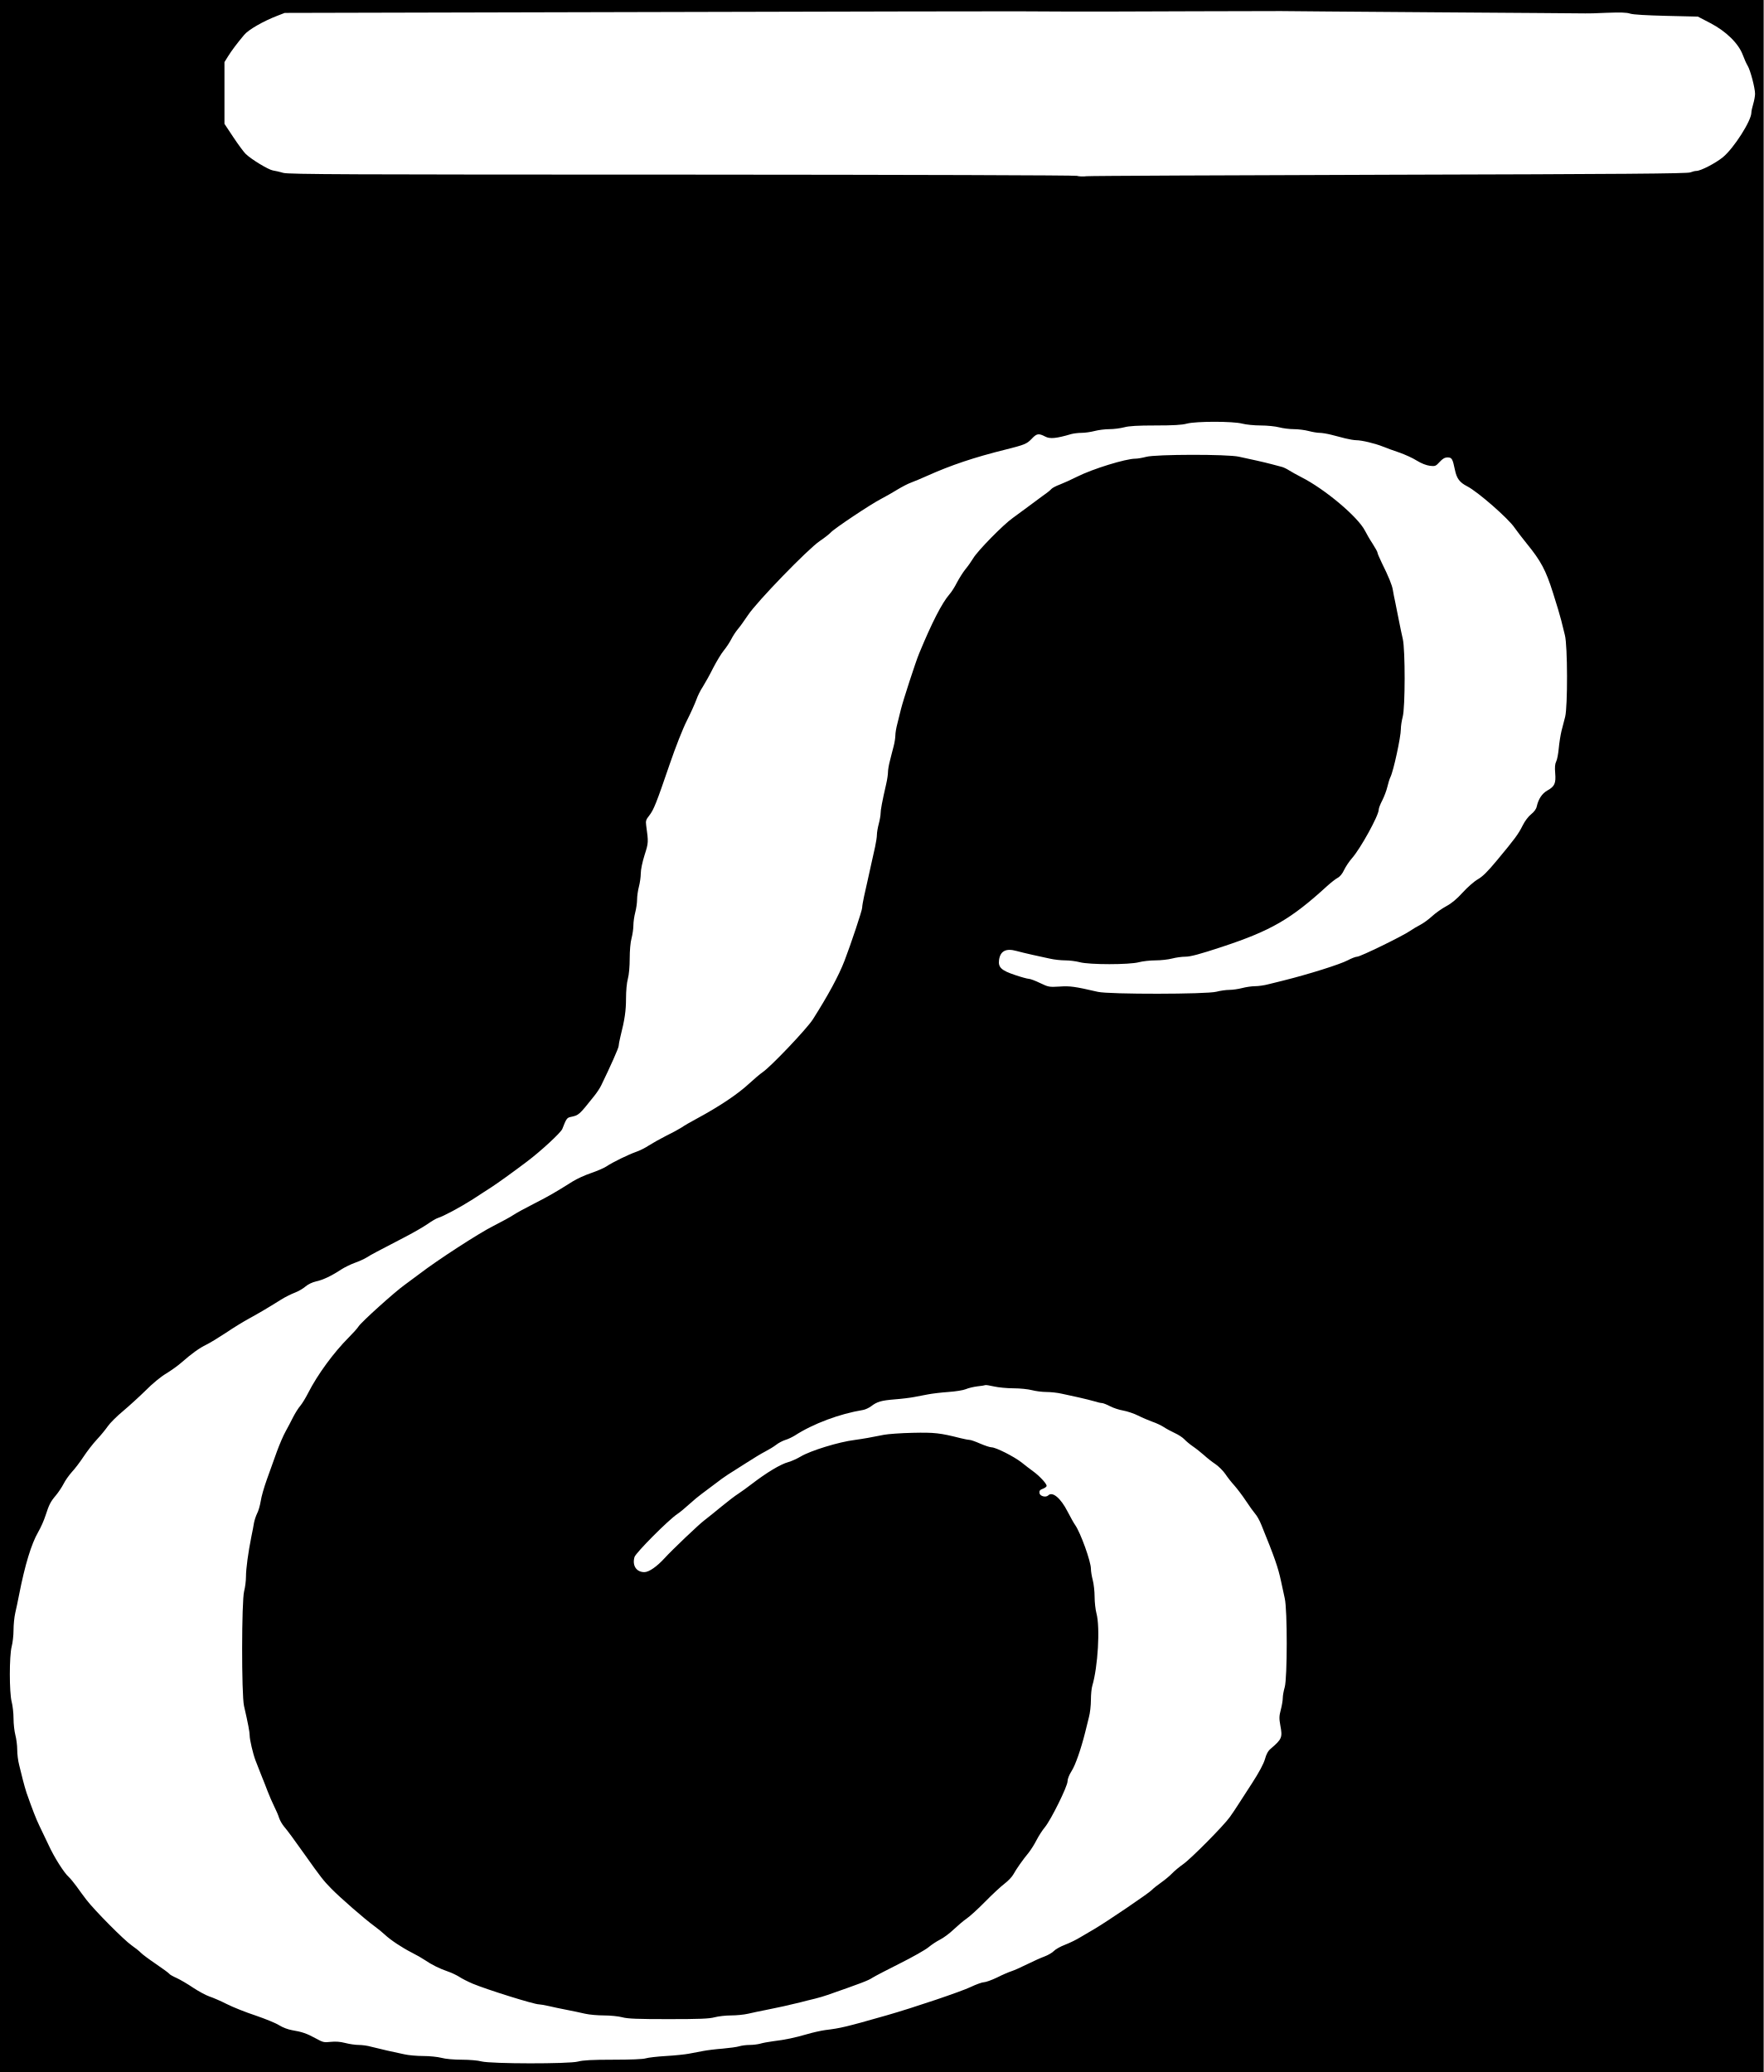
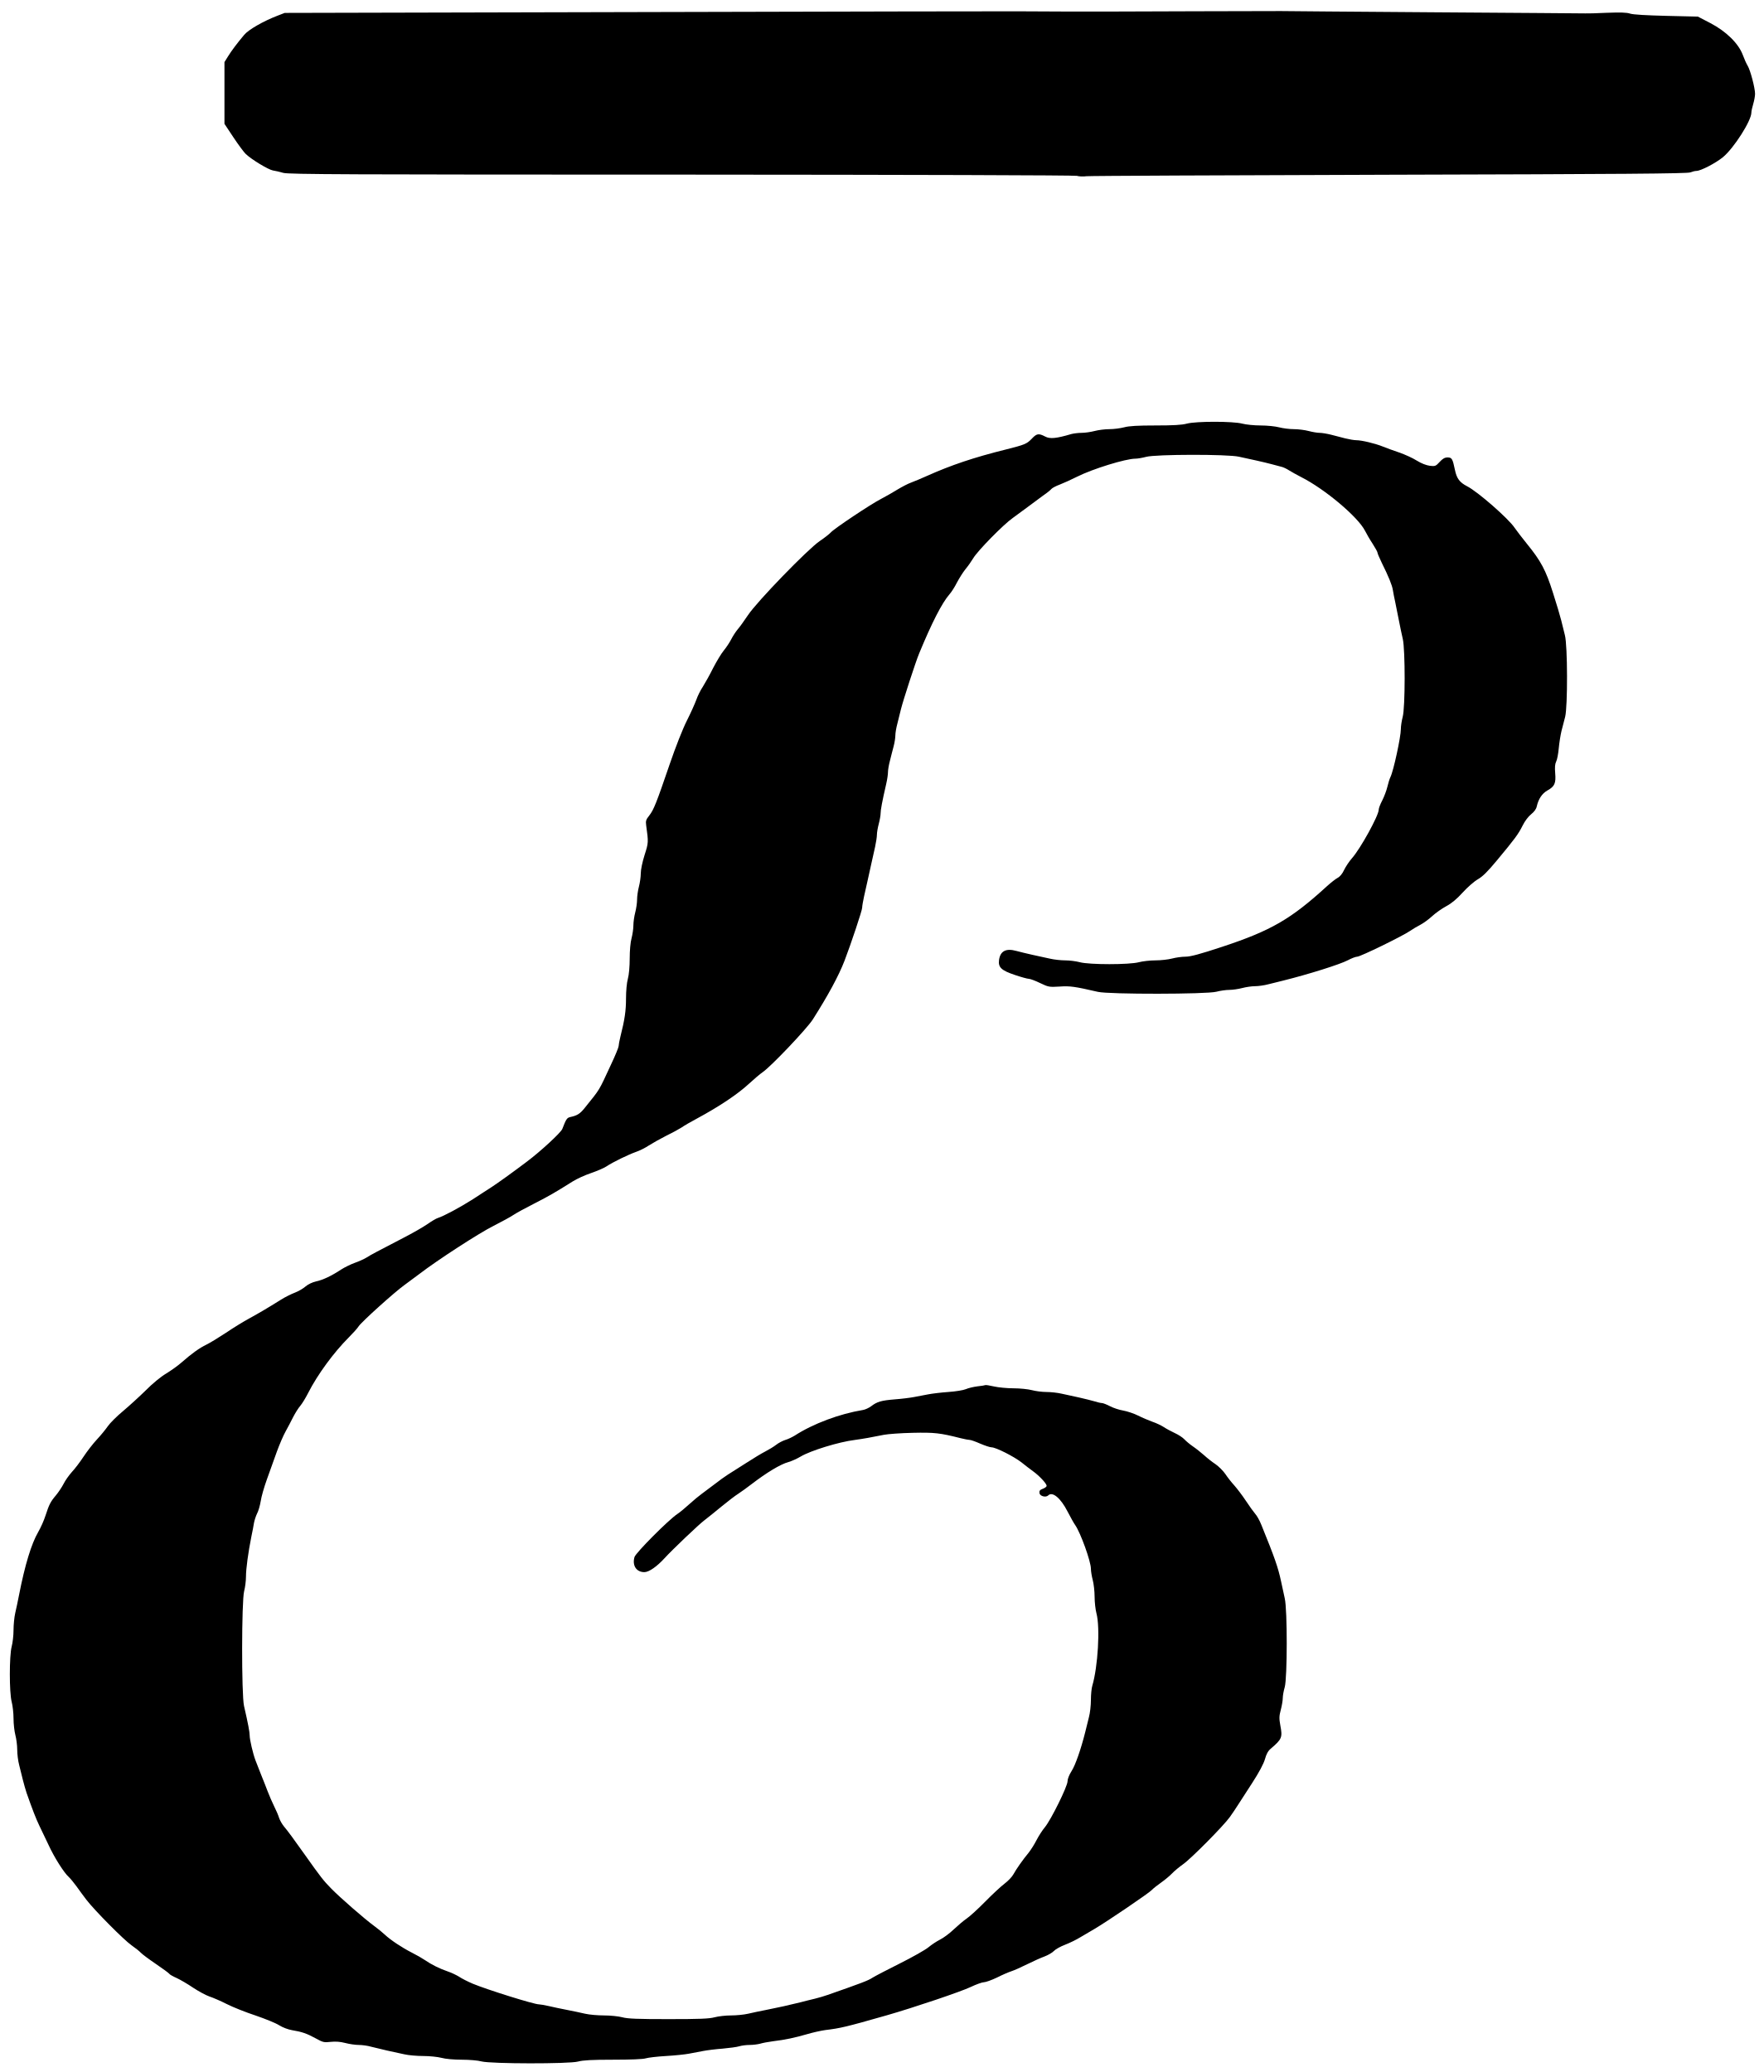
<svg xmlns="http://www.w3.org/2000/svg" viewBox="0 0 1434 1685">
-   <path fill="#000" fill-rule="evenodd" d="M0.0,842.5L0.0,0.0L717.0,0.0L1434.0,0.0L1434.0,842.5L1434.0,1685.0L717.0,1685.0L0.0,1685.0L0.0,842.5ZM470.0,1676.5C474.1,1675.4 481.4,1675.0 498.5,1675.0C512.6,1675.0 522.9,1674.6 525.0,1673.9C526.9,1673.3 534.4,1672.4 541.5,1672.0C548.6,1671.6 557.1,1670.7 560.2,1670.1C563.4,1669.5 568.6,1668.5 571.8,1667.9C574.9,1667.3 582.0,1666.4 587.5,1666.0C593.0,1665.5 599.1,1664.7 601.0,1664.1C602.9,1663.5 606.7,1663.0 609.5,1663.0C612.3,1663.0 616.1,1662.5 618.0,1662.0C619.9,1661.4 624.6,1660.5 628.5,1660.0C638.6,1658.8 646.3,1657.1 656.0,1654.3C660.7,1652.9 667.4,1651.4 671.0,1650.9C683.4,1649.4 687.7,1648.4 721.0,1638.9C743.0,1632.6 781.8,1619.5 789.4,1615.8C793.8,1613.7 798.6,1612.0 800.0,1612.0C801.4,1612.0 806.2,1610.3 810.6,1608.2C814.9,1606.0 820.3,1603.7 822.5,1603.0C824.7,1602.3 830.5,1599.7 835.3,1597.3C840.1,1594.9 846.4,1592.1 849.4,1591.0C852.3,1589.9 855.7,1587.9 857.0,1586.5C858.2,1585.2 862.3,1582.9 866.0,1581.5C869.7,1580.1 875.4,1577.3 878.6,1575.3C881.9,1573.3 887.0,1570.3 890.0,1568.6C899.4,1563.1 934.4,1539.4 936.5,1537.0C937.6,1535.8 941.0,1533.1 944.0,1531.0C947.0,1528.9 951.1,1525.5 953.0,1523.5C954.9,1521.5 959.0,1518.1 962.0,1516.0C968.3,1511.6 994.8,1484.9 1000.0,1477.6C1001.9,1474.9 1004.8,1470.7 1006.4,1468.1C1008.0,1465.6 1013.3,1457.4 1018.1,1450.0C1023.8,1441.2 1027.4,1434.4 1028.5,1430.6C1029.6,1426.5 1031.1,1423.8 1033.2,1422.1C1042.3,1414.3 1042.9,1413.0 1041.0,1403.1C1040.0,1397.5 1040.0,1395.6 1041.4,1390.4C1042.3,1387.0 1043.0,1382.7 1043.0,1380.9C1043.0,1379.0 1043.7,1375.0 1044.6,1372.0C1046.7,1364.4 1046.8,1309.2 1044.6,1299.8C1043.8,1296.3 1042.4,1289.9 1041.5,1285.5C1039.2,1274.8 1036.4,1266.6 1025.6,1240.1C1024.2,1236.5 1021.9,1232.5 1020.6,1231.1C1019.3,1229.6 1015.9,1224.9 1013.0,1220.5C1010.1,1216.1 1005.8,1210.5 1003.6,1208.0C1001.3,1205.5 998.0,1201.3 996.3,1198.7C994.5,1196.1 990.9,1192.5 988.3,1190.7C985.7,1189.0 981.5,1185.7 979.0,1183.4C976.5,1181.2 972.5,1178.0 970.0,1176.3C967.5,1174.6 964.4,1172.0 963.0,1170.5C961.6,1169.0 958.1,1166.7 955.2,1165.4C952.4,1164.1 948.3,1161.9 946.2,1160.5C944.2,1159.2 940.0,1157.2 937.0,1156.2C934.0,1155.1 928.7,1152.9 925.4,1151.2C922.0,1149.5 916.6,1147.7 913.3,1147.1C910.1,1146.6 905.3,1145.0 902.6,1143.6C899.9,1142.2 896.9,1141.0 896.0,1141.0C895.1,1141.0 892.4,1140.4 889.9,1139.6C887.5,1138.9 881.9,1137.5 877.5,1136.5C873.1,1135.6 866.7,1134.2 863.3,1133.4C859.9,1132.6 854.3,1132.0 850.8,1132.0C847.3,1132.0 842.0,1131.3 839.0,1130.5C836.0,1129.7 829.2,1129.0 824.0,1129.0C818.8,1129.0 811.7,1128.3 808.2,1127.5C804.7,1126.7 801.5,1126.2 801.2,1126.4C800.8,1126.6 797.9,1127.1 794.8,1127.4C791.6,1127.8 787.3,1128.8 785.3,1129.7C783.2,1130.6 776.8,1131.6 771.0,1132.0C765.2,1132.4 757.9,1133.3 754.8,1133.9C751.6,1134.5 746.4,1135.5 743.2,1136.1C740.1,1136.7 733.0,1137.6 727.5,1138.0C716.5,1138.9 713.1,1139.9 708.3,1143.6C706.5,1144.9 703.6,1146.3 701.8,1146.6C682.5,1149.8 661.3,1157.7 646.1,1167.5C644.1,1168.7 640.7,1170.4 638.5,1171.0C636.3,1171.7 632.9,1173.5 631.0,1175.0C629.1,1176.5 625.1,1178.9 622.2,1180.4C619.4,1181.8 612.3,1186.1 606.6,1189.8C600.8,1193.5 594.2,1197.7 591.8,1199.2C589.4,1200.7 584.6,1204.2 581.0,1207.0C577.4,1209.7 572.7,1213.2 570.6,1214.8C568.5,1216.3 564.0,1220.0 560.6,1223.1C557.2,1226.2 552.9,1229.8 550.9,1231.1C543.5,1236.0 517.0,1262.7 515.9,1266.2C513.9,1273.1 517.4,1278.5 523.9,1278.5C527.7,1278.5 534.2,1273.9 540.4,1267.1C546.3,1260.6 568.5,1239.4 572.9,1236.2C575.6,1234.1 581.9,1229.1 586.8,1225.0C591.8,1220.9 597.8,1216.3 600.2,1214.8C602.5,1213.3 607.4,1209.8 611.0,1207.0C623.5,1197.4 634.7,1190.7 641.0,1189.0C643.5,1188.3 648.0,1186.3 651.0,1184.5C659.0,1179.7 682.0,1172.6 695.0,1171.0C701.6,1170.1 708.5,1168.9 718.8,1166.8C721.9,1166.2 732.4,1165.4 742.0,1165.2C759.7,1164.8 764.3,1165.3 781.2,1169.6C784.4,1170.4 787.7,1171.0 788.6,1171.0C789.4,1171.0 793.2,1172.3 797.0,1174.0C800.8,1175.6 804.9,1177.0 806.2,1177.0C809.7,1177.0 824.3,1184.4 830.5,1189.2C833.4,1191.6 837.7,1194.8 840.0,1196.5C845.0,1200.1 851.0,1206.5 851.0,1208.3C851.0,1209.0 849.6,1210.1 847.9,1210.7C845.5,1211.6 844.9,1212.4 845.2,1214.2C845.5,1216.8 850.4,1218.0 852.3,1216.1C855.7,1212.7 862.4,1218.2 868.0,1229.2C870.4,1233.8 873.1,1238.7 874.2,1240.2C878.6,1246.5 887.0,1269.8 887.0,1275.8C887.0,1277.8 887.7,1282.0 888.5,1285.0C889.3,1288.0 890.0,1294.1 890.0,1298.5C890.0,1302.9 890.7,1309.0 891.5,1312.0C894.6,1323.5 892.7,1355.5 888.1,1371.0C887.5,1372.9 887.0,1378.1 887.0,1382.4C887.0,1386.8 886.3,1393.1 885.4,1396.4C884.6,1399.8 883.2,1405.2 882.4,1408.5C878.9,1422.5 874.3,1435.7 871.2,1440.4C869.3,1443.4 868.0,1446.7 868.0,1448.6C868.0,1452.7 854.5,1480.0 849.6,1485.9C847.5,1488.4 844.5,1493.1 842.8,1496.4C841.1,1499.8 838.2,1504.3 836.5,1506.5C831.6,1512.4 826.3,1520.0 824.0,1524.2C822.9,1526.3 819.6,1529.7 816.7,1531.9C813.9,1534.0 806.8,1540.6 801.0,1546.5C795.2,1552.4 788.5,1558.5 786.0,1560.2C783.5,1561.9 778.8,1565.9 775.5,1569.0C772.2,1572.2 767.2,1575.9 764.4,1577.3C761.6,1578.7 757.4,1581.5 755.0,1583.5C752.5,1585.6 742.1,1591.5 731.7,1596.7C721.3,1601.9 711.1,1607.2 709.1,1608.5C706.0,1610.6 699.9,1612.9 673.0,1622.3C670.5,1623.2 665.8,1624.6 662.5,1625.4C659.2,1626.2 653.8,1627.5 650.5,1628.4C641.7,1630.6 632.6,1632.6 623.0,1634.5C618.3,1635.4 611.7,1636.8 608.3,1637.6C604.9,1638.4 598.6,1639.0 594.3,1639.0C590.0,1639.0 584.0,1639.7 581.0,1640.5C576.7,1641.7 568.6,1642.0 543.5,1642.0C518.4,1642.0 510.3,1641.7 506.0,1640.5C503.0,1639.7 496.3,1639.0 491.2,1639.0C486.1,1639.0 479.1,1638.4 475.7,1637.6C472.3,1636.8 465.7,1635.4 461.0,1634.5C456.3,1633.6 449.7,1632.2 446.3,1631.4C442.9,1630.6 439.3,1630.0 438.3,1630.0C434.5,1630.1 395.9,1618.0 384.4,1613.2C380.4,1611.5 375.5,1609.0 373.4,1607.6C371.2,1606.2 367.0,1604.2 364.0,1603.2C357.3,1600.9 350.9,1597.7 345.5,1594.0C343.3,1592.5 338.6,1589.8 335.0,1588.0C326.9,1583.9 317.6,1577.7 313.0,1573.4C311.1,1571.6 307.2,1568.4 304.3,1566.3C296.6,1560.7 276.4,1543.1 269.3,1535.8C263.0,1529.4 260.6,1526.3 248.0,1508.5C238.7,1495.4 234.1,1489.1 230.8,1485.2C229.4,1483.5 227.6,1480.4 226.9,1478.3C226.3,1476.2 224.4,1471.9 222.8,1468.7C221.3,1465.6 218.9,1460.2 217.6,1456.7C216.3,1453.3 213.9,1447.1 212.2,1443.0C210.6,1438.9 208.5,1433.7 207.7,1431.5C205.6,1425.8 203.0,1414.7 203.0,1411.3C203.0,1408.7 201.8,1402.0 198.4,1387.3C196.3,1378.1 196.4,1301.8 198.5,1294.0C199.3,1291.0 200.0,1285.6 200.0,1282.1C200.0,1275.7 201.8,1262.5 204.4,1249.5C205.2,1245.7 206.2,1240.7 206.5,1238.5C206.9,1236.4 208.0,1232.9 209.0,1230.9C210.1,1228.9 211.4,1224.3 212.0,1220.7C212.5,1217.1 214.8,1209.2 217.0,1203.1C219.2,1197.0 222.8,1187.0 225.0,1180.8C227.2,1174.7 230.5,1167.1 232.2,1164.1C233.9,1161.0 236.7,1155.8 238.3,1152.5C240.0,1149.2 242.6,1145.0 244.2,1143.2C245.7,1141.4 248.6,1136.7 250.6,1132.7C258.2,1117.8 271.3,1099.9 283.6,1087.6C287.0,1084.2 290.6,1080.2 291.6,1078.6C293.8,1075.1 321.1,1050.5 329.0,1044.9C332.0,1042.7 337.4,1038.7 341.0,1036.0C355.7,1024.7 389.8,1002.6 401.3,996.9C408.0,993.5 415.3,989.5 417.5,988.0C419.7,986.5 427.4,982.3 434.5,978.7C446.8,972.4 451.1,969.9 465.6,960.8C468.9,958.7 475.7,955.6 480.5,954.0C485.4,952.3 491.1,949.9 493.0,948.6C498.4,945.0 510.8,939.0 517.0,936.8C520.0,935.8 524.8,933.4 527.6,931.5C530.4,929.7 537.0,926.0 542.1,923.4C547.3,920.9 552.8,917.8 554.5,916.7C556.1,915.5 561.3,912.5 566.0,910.0C585.1,899.7 599.8,889.8 609.0,881.3C613.1,877.5 618.1,873.3 620.0,872.0C626.7,867.5 655.9,836.8 660.9,829.0C673.2,809.6 681.8,793.9 686.7,781.2C691.8,767.9 701.0,740.4 701.0,738.2C701.0,736.9 701.7,732.9 702.5,729.2C703.3,725.5 704.7,719.5 705.5,715.8C706.3,712.0 707.7,706.0 708.5,702.2C709.3,698.5 710.7,692.5 711.5,688.8C712.3,685.1 713.0,680.6 713.0,678.8C713.0,677.0 713.7,673.0 714.5,670.0C715.3,667.0 716.0,663.1 716.0,661.5C716.0,658.7 717.2,652.1 720.6,637.3C721.4,633.9 722.0,629.6 722.0,627.9C722.0,626.1 722.7,621.9 723.6,618.6C724.4,615.2 725.8,610.0 726.6,606.9C727.4,603.9 728.0,599.9 728.0,598.0C728.0,596.1 728.7,591.9 729.6,588.6C730.4,585.2 731.8,579.8 732.6,576.5C734.5,569.0 744.5,538.2 747.3,531.5C757.6,506.5 765.9,490.3 772.0,483.3C773.7,481.4 776.4,477.1 778.1,473.7C779.9,470.3 782.9,465.5 784.9,463.0C787.0,460.5 789.8,456.5 791.3,454.0C794.8,448.0 815.9,426.5 823.5,421.2C826.8,418.8 832.4,414.7 836.0,412.0C839.6,409.3 845.0,405.3 848.0,403.1C851.1,401.0 854.2,398.5 854.9,397.6C855.6,396.8 858.6,395.2 861.6,394.1C864.5,393.0 870.9,390.1 875.7,387.7C888.4,381.3 915.3,373.0 923.2,373.0C925.0,373.0 929.0,372.3 932.0,371.5C939.7,369.4 998.2,369.3 1007.3,371.4C1010.7,372.2 1017.1,373.6 1021.5,374.5C1025.9,375.5 1031.5,376.8 1034.0,377.5C1036.5,378.2 1039.8,379.1 1041.5,379.5C1043.2,379.8 1046.1,381.2 1048.1,382.5C1050.0,383.7 1054.5,386.2 1058.0,388.0C1077.2,397.7 1104.2,420.4 1109.9,431.7C1111.1,434.1 1113.8,438.8 1116.0,442.1C1118.2,445.5 1120.0,448.8 1120.0,449.4C1120.0,450.0 1121.5,453.6 1123.4,457.5C1129.1,469.0 1131.9,475.9 1132.5,479.8C1132.8,481.8 1133.7,486.4 1134.5,490.0C1135.2,493.6 1136.6,500.3 1137.5,505.0C1138.4,509.7 1139.8,516.3 1140.6,519.7C1142.6,528.6 1142.6,575.3 1140.5,583.0C1139.7,586.0 1139.0,590.5 1139.0,593.0C1139.0,599.3 1133.0,627.1 1130.5,632.0C1129.8,633.4 1128.7,637.0 1128.0,640.0C1127.3,643.0 1125.4,647.9 1123.9,650.9C1122.3,653.9 1121.0,657.3 1121.0,658.5C1121.0,663.2 1106.1,690.3 1099.2,698.0C1097.0,700.5 1094.2,704.7 1092.9,707.4C1091.5,710.5 1089.5,712.9 1087.6,713.9C1085.9,714.8 1082.1,717.8 1079.0,720.6C1049.6,747.5 1033.5,756.8 993.9,769.9C975.5,776.0 967.9,778.0 963.9,778.0C960.9,778.0 956.0,778.7 953.0,779.5C950.0,780.3 943.9,781.0 939.5,781.0C935.1,781.0 929.0,781.7 926.0,782.5C918.3,784.6 885.7,784.6 878.0,782.5C875.0,781.7 869.7,781.0 866.2,781.0C862.7,781.0 857.1,780.4 853.7,779.6C850.3,778.8 843.9,777.4 839.5,776.5C835.1,775.5 829.2,774.1 826.3,773.3C817.9,771.0 813.3,773.4 812.3,780.7C811.5,786.7 814.2,789.2 825.3,792.9C830.3,794.6 835.4,796.0 836.5,796.0C837.6,796.0 841.7,797.5 845.6,799.4C852.5,802.7 853.1,802.8 861.4,802.3C870.0,801.7 873.6,802.2 892.7,806.6C901.9,808.7 981.1,808.6 989.0,806.5C992.0,805.7 996.8,805.0 999.5,805.0C1002.2,805.0 1007.0,804.3 1010.0,803.5C1013.0,802.7 1017.7,802.0 1020.4,802.0C1023.1,802.0 1028.1,801.3 1031.4,800.4C1034.8,799.6 1040.2,798.2 1043.5,797.4C1064.0,792.3 1089.7,784.2 1095.9,780.9C1098.9,779.3 1102.3,778.0 1103.5,778.0C1106.1,778.0 1140.1,761.4 1146.4,757.1C1148.7,755.5 1152.4,753.3 1154.8,752.1C1157.1,750.9 1161.5,747.8 1164.4,745.1C1167.3,742.4 1172.5,738.8 1176.0,736.9C1180.3,734.6 1184.5,731.1 1189.3,725.8C1193.3,721.4 1198.7,716.7 1201.7,715.0C1205.5,712.8 1209.6,708.8 1217.2,699.6C1231.6,682.3 1234.5,678.4 1238.0,671.4C1239.7,667.9 1242.6,664.0 1244.9,662.2C1247.4,660.2 1249.1,657.9 1249.5,655.8C1250.9,649.7 1253.8,645.3 1258.2,642.8C1264.0,639.6 1265.2,637.0 1264.5,628.8C1264.1,624.0 1264.3,621.3 1265.3,619.3C1266.1,617.8 1267.0,612.9 1267.4,608.5C1267.8,604.1 1268.8,597.8 1269.6,594.5C1270.5,591.2 1271.8,586.0 1272.6,582.9C1274.7,574.6 1274.6,525.0 1272.4,516.6C1271.6,513.2 1270.2,507.8 1269.4,504.5C1268.6,501.2 1265.6,491.1 1262.7,482.1C1256.9,463.7 1252.9,456.2 1241.4,442.1C1237.5,437.3 1233.1,431.5 1231.5,429.2C1226.6,421.8 1201.5,399.8 1192.8,395.4C1186.8,392.3 1184.4,389.1 1183.0,382.2C1181.1,373.1 1180.5,372.0 1177.0,372.0C1174.7,372.0 1173.0,373.0 1170.6,375.6C1167.4,379.1 1166.9,379.3 1162.6,378.8C1159.7,378.4 1155.7,376.9 1152.0,374.6C1148.7,372.5 1142.3,369.6 1137.7,368.0C1133.2,366.5 1127.2,364.3 1124.5,363.2C1118.1,360.6 1107.1,358.0 1102.9,358.0C1101.1,358.0 1097.0,357.3 1093.8,356.5C1090.6,355.7 1085.4,354.3 1082.2,353.5C1079.0,352.7 1074.8,352.0 1072.9,352.0C1071.0,352.0 1067.0,351.3 1064.0,350.5C1061.0,349.7 1055.6,349.0 1052.0,349.0C1048.4,349.0 1043.0,348.3 1040.0,347.5C1037.0,346.7 1030.2,346.0 1025.0,346.0C1019.8,346.0 1013.0,345.3 1010.0,344.5C1002.4,342.5 972.6,342.5 965.0,344.5C961.0,345.6 953.9,346.0 939.5,346.0C925.1,346.0 918.0,346.4 914.0,347.5C911.0,348.3 905.6,349.0 902.0,349.0C898.4,349.0 893.0,349.7 890.0,350.5C887.0,351.3 882.2,352.0 879.5,352.0C876.7,352.0 872.9,352.5 871.0,353.0C858.8,356.6 853.7,357.1 849.8,355.0C844.4,352.2 842.9,352.5 838.7,357.0C834.8,361.0 833.1,361.7 818.0,365.5C791.8,372.0 773.2,378.3 754.0,386.9C749.3,389.0 743.4,391.5 740.9,392.4C738.3,393.3 733.4,395.9 729.9,398.0C726.4,400.2 720.4,403.6 716.6,405.6C708.0,410.0 678.2,429.9 675.5,433.0C674.4,434.2 670.4,437.4 666.5,440.0C656.7,446.7 615.6,489.1 608.2,500.2C605.2,504.7 601.4,510.0 599.8,511.8C598.3,513.6 595.9,517.2 594.6,519.8C593.2,522.5 590.5,526.6 588.5,529.0C586.5,531.4 582.6,537.9 579.8,543.3C577.1,548.8 573.3,555.5 571.5,558.4C569.6,561.2 567.2,566.0 566.2,569.0C565.1,572.0 561.7,579.7 558.5,586.0C555.1,592.7 549.3,607.5 544.5,621.5C533.6,653.4 531.5,658.6 527.9,663.2C525.2,666.6 524.9,667.6 525.4,671.3C527.3,685.0 527.3,685.3 524.1,695.3C522.3,701.0 521.0,707.2 521.0,710.3C521.0,713.1 520.3,718.0 519.5,721.0C518.7,724.0 518.0,728.8 518.0,731.5C518.0,734.2 517.3,739.0 516.5,742.0C515.7,745.0 515.0,749.8 515.0,752.5C515.0,755.2 514.3,760.0 513.5,763.0C512.6,766.2 512.0,773.0 512.0,779.5C512.0,786.0 511.4,792.8 510.5,796.0C509.6,799.2 509.0,805.9 509.0,812.0C509.0,821.8 508.0,829.0 504.4,843.2C503.6,846.4 503.0,849.8 503.0,850.7C503.0,852.2 496.4,867.1 488.9,882.5C487.9,884.7 485.3,888.6 483.2,891.2C470.6,907.0 470.8,906.9 463.7,908.4C461.0,909.0 460.3,910.0 457.2,918.1C456.0,921.1 439.8,936.1 428.5,944.6C417.4,953.0 404.2,962.5 399.2,965.7C396.8,967.3 390.1,971.5 384.4,975.3C374.0,981.9 360.8,989.0 356.0,990.5C354.6,990.9 350.8,993.2 347.5,995.5C344.2,997.8 335.5,1002.8 328.1,1006.6C307.1,1017.5 301.7,1020.3 297.8,1022.8C295.8,1024.0 291.6,1025.9 288.4,1027.0C285.1,1028.2 280.2,1030.6 277.4,1032.4C269.7,1037.5 262.6,1040.9 256.9,1042.1C253.9,1042.8 250.5,1044.4 248.4,1046.2C246.6,1047.8 242.7,1050.1 239.8,1051.2C236.9,1052.3 231.8,1054.8 228.5,1056.9C216.5,1064.4 211.3,1067.4 203.0,1072.0C198.3,1074.5 189.7,1079.8 183.8,1083.8C177.9,1087.7 170.7,1092.1 167.8,1093.5C162.2,1096.2 155.9,1100.7 147.6,1108.0C144.8,1110.5 139.2,1114.5 135.1,1117.0C130.7,1119.6 123.8,1125.3 118.6,1130.6C113.6,1135.5 105.3,1143.1 100.2,1147.4C95.0,1151.7 89.4,1157.3 87.7,1159.8C85.9,1162.4 82.0,1167.2 78.9,1170.5C75.8,1173.8 70.9,1180.1 68.0,1184.5C65.1,1188.9 60.8,1194.6 58.4,1197.1C56.1,1199.7 53.0,1204.0 51.7,1206.7C50.3,1209.4 47.5,1213.6 45.5,1216.0C41.0,1221.3 39.9,1223.6 37.0,1232.5C35.8,1236.3 33.1,1242.4 31.0,1246.0C25.5,1255.5 20.3,1272.5 15.5,1297.0C14.6,1301.7 13.2,1308.3 12.4,1311.7C11.6,1315.1 11.0,1321.4 11.0,1325.7C11.0,1330.0 10.3,1336.0 9.5,1339.0C7.5,1346.6 7.5,1376.4 9.5,1384.0C10.3,1387.0 11.0,1393.1 11.0,1397.5C11.0,1401.9 11.7,1408.0 12.5,1411.0C13.3,1414.0 14.0,1419.4 14.0,1422.9C14.0,1426.5 14.7,1432.1 15.6,1435.4C16.4,1438.8 17.8,1444.2 18.6,1447.5C19.4,1450.8 20.8,1455.5 21.6,1458.0C26.3,1471.4 29.3,1479.1 31.9,1484.5C33.5,1487.8 36.9,1494.9 39.4,1500.2C44.0,1510.3 52.1,1523.1 56.0,1526.5C57.2,1527.6 60.0,1531.0 62.2,1534.0C64.3,1537.0 68.0,1542.0 70.3,1545.0C76.9,1553.6 100.9,1577.8 107.0,1582.0C110.0,1584.1 113.4,1586.8 114.5,1588.0C115.6,1589.2 121.1,1593.3 126.7,1597.1C132.3,1600.9 137.2,1604.5 137.6,1605.1C137.9,1605.7 140.7,1607.3 143.7,1608.6C146.7,1610.0 152.7,1613.5 157.1,1616.5C161.5,1619.4 167.4,1622.6 170.3,1623.6C173.1,1624.5 179.6,1627.3 184.5,1629.8C189.4,1632.3 200.0,1636.5 207.9,1639.1C215.8,1641.8 224.4,1645.3 227.0,1647.0C229.9,1648.8 234.1,1650.4 237.5,1651.0C245.5,1652.3 249.5,1653.7 256.8,1657.7C262.6,1660.9 263.5,1661.1 268.8,1660.5C272.8,1660.1 276.5,1660.3 280.7,1661.4C284.1,1662.3 289.0,1663.0 291.7,1663.0C294.4,1663.0 298.9,1663.6 301.6,1664.4C304.3,1665.1 310.1,1666.5 314.5,1667.5C318.9,1668.4 325.3,1669.8 328.7,1670.6C332.1,1671.4 339.1,1672.0 344.2,1672.0C349.3,1672.0 356.0,1672.7 359.0,1673.5C362.2,1674.4 369.1,1675.0 375.5,1675.0C381.6,1675.0 388.8,1675.6 391.5,1676.4C399.2,1678.4 462.6,1678.5 470.0,1676.5ZM1130.0,142.1C1319.9,141.6 1372.1,141.2 1374.3,140.2C1375.9,139.6 1378.1,139.0 1379.3,139.0C1382.8,139.0 1394.9,132.7 1400.8,127.9C1409.7,120.6 1424.0,98.2 1424.0,91.6C1424.0,90.4 1424.7,87.3 1425.5,84.6C1426.3,81.9 1427.0,78.2 1427.0,76.3C1427.0,71.6 1423.2,57.1 1421.0,53.5C1420.0,51.9 1418.2,47.9 1417.0,44.6C1413.5,35.3 1403.5,25.5 1390.7,18.8L1380.5,13.5L1355.0,12.9C1338.9,12.5 1328.0,11.9 1325.5,11.1C1322.7,10.1 1317.4,10.0 1306.5,10.4C1298.3,10.8 1290.4,11.0 1289.0,10.9C1287.6,10.9 1232.5,10.4 1166.5,10.0C1100.5,9.5 1044.2,9.1 1041.5,9.0C1033.9,9.0 912.0,9.3 900.5,9.4C889.6,9.5 837.5,9.3 827.0,9.2C823.4,9.1 688.0,9.4 526.0,9.8L231.5,10.5L225.8,12.7C214.3,17.1 202.0,24.1 198.5,28.4C192.7,35.3 188.2,41.3 185.3,46.0L182.5,50.5L182.5,75.6L182.5,100.7L189.8,111.7C193.8,117.7 198.3,123.8 199.8,125.2C204.6,129.8 218.1,137.9 221.8,138.6C223.8,138.9 227.7,139.8 230.4,140.6C234.6,141.8 284.2,142.0 554.0,142.0C742.7,142.1 873.9,142.5 875.6,143.0C877.2,143.5 880.8,143.7 883.5,143.3C886.2,143.0 997.2,142.5 1130.0,142.1Z" />
+   <path fill="#000" fill-rule="evenodd" d="M391.5,1676.4C388.8,1675.6 381.6,1675.0 375.5,1675.0C369.1,1675.0 362.2,1674.4 359.0,1673.5C356.0,1672.7 349.3,1672.0 344.2,1672.0C339.1,1672.0 332.1,1671.4 328.7,1670.6C325.3,1669.8 318.9,1668.4 314.5,1667.5C310.1,1666.5 304.3,1665.1 301.6,1664.4C298.9,1663.6 294.4,1663.0 291.7,1663.0C289.0,1663.0 284.1,1662.3 280.7,1661.4C276.5,1660.3 272.8,1660.1 268.8,1660.5C263.5,1661.1 262.6,1660.9 256.8,1657.7C249.5,1653.7 245.5,1652.3 237.5,1651.0C234.1,1650.4 229.9,1648.8 227.0,1647.0C224.4,1645.3 215.8,1641.8 207.9,1639.1C200.0,1636.5 189.4,1632.3 184.5,1629.8C179.6,1627.3 173.1,1624.5 170.3,1623.6C167.4,1622.6 161.5,1619.4 157.1,1616.5C152.7,1613.5 146.7,1610.0 143.7,1608.6C140.7,1607.3 137.9,1605.7 137.6,1605.1C137.2,1604.5 132.3,1600.9 126.7,1597.1C121.1,1593.3 115.6,1589.2 114.5,1588.0C113.4,1586.8 110.0,1584.1 107.0,1582.0C100.9,1577.8 76.9,1553.6 70.3,1545.0C68.0,1542.0 64.3,1537.0 62.2,1534.0C60.0,1531.0 57.2,1527.6 56.0,1526.5C52.1,1523.1 44.0,1510.3 39.4,1500.2C36.9,1494.9 33.5,1487.8 31.9,1484.5C29.3,1479.1 26.3,1471.4 21.6,1458.0C20.8,1455.5 19.4,1450.8 18.6,1447.5C17.8,1444.2 16.4,1438.8 15.6,1435.4C14.7,1432.1 14.0,1426.5 14.0,1422.9C14.0,1419.4 13.3,1414.0 12.5,1411.0C11.7,1408.0 11.0,1401.9 11.0,1397.5C11.0,1393.1 10.3,1387.0 9.5,1384.0C7.5,1376.4 7.5,1346.6 9.5,1339.0C10.3,1336.0 11.0,1330.0 11.0,1325.7C11.0,1321.4 11.6,1315.1 12.4,1311.7C13.2,1308.3 14.6,1301.7 15.5,1297.0C20.3,1272.5 25.5,1255.5 31.0,1246.0C33.1,1242.4 35.8,1236.3 37.0,1232.5C39.9,1223.6 41.0,1221.3 45.5,1216.0C47.5,1213.6 50.3,1209.4 51.7,1206.7C53.0,1204.0 56.1,1199.7 58.4,1197.1C60.8,1194.6 65.1,1188.9 68.0,1184.5C70.9,1180.1 75.8,1173.8 78.9,1170.5C82.0,1167.2 85.9,1162.4 87.7,1159.8C89.4,1157.3 95.0,1151.7 100.2,1147.4C105.3,1143.1 113.6,1135.5 118.6,1130.6C123.8,1125.3 130.7,1119.6 135.1,1117.0C139.2,1114.5 144.8,1110.5 147.6,1108.0C155.9,1100.7 162.2,1096.2 167.8,1093.5C170.7,1092.1 177.9,1087.7 183.8,1083.8C189.7,1079.8 198.3,1074.5 203.0,1072.0C211.3,1067.4 216.5,1064.4 228.5,1056.9C231.8,1054.8 236.9,1052.3 239.8,1051.2C242.7,1050.1 246.6,1047.8 248.4,1046.2C250.5,1044.4 253.9,1042.8 256.9,1042.1C262.6,1040.9 269.7,1037.5 277.4,1032.4C280.2,1030.6 285.1,1028.2 288.4,1027.0C291.6,1025.9 295.8,1024.0 297.8,1022.8C301.7,1020.3 307.1,1017.5 328.1,1006.6C335.5,1002.8 344.2,997.8 347.5,995.5C350.8,993.2 354.6,990.9 356.0,990.5C360.8,989.0 374.0,981.9 384.4,975.3C390.1,971.5 396.8,967.3 399.2,965.7C404.2,962.5 417.4,953.0 428.5,944.6C439.8,936.1 456.0,921.1 457.2,918.1C460.3,910.0 461.0,909.0 463.7,908.4C469.3,907.2 471.6,905.8 475.5,900.9C488.4,884.8 486.4,888.1 496.9,865.5C500.3,858.3 503.0,851.7 503.0,850.7C503.0,849.8 503.6,846.4 504.4,843.2C508.0,829.0 509.0,821.8 509.0,812.0C509.0,805.9 509.6,799.2 510.5,796.0C511.4,792.8 512.0,786.0 512.0,779.5C512.0,773.0 512.6,766.2 513.5,763.0C514.3,760.0 515.0,755.2 515.0,752.5C515.0,749.8 515.7,745.0 516.5,742.0C517.3,739.0 518.0,734.2 518.0,731.5C518.0,728.8 518.7,724.0 519.5,721.0C520.3,718.0 521.0,713.1 521.0,710.3C521.0,707.2 522.3,701.0 524.1,695.3C527.3,685.3 527.3,685.0 525.4,671.3C524.9,667.6 525.2,666.6 527.9,663.2C531.5,658.6 533.6,653.4 544.5,621.5C549.3,607.5 555.1,592.7 558.5,586.0C561.7,579.7 565.1,572.0 566.2,569.0C567.2,566.0 569.6,561.2 571.5,558.4C573.3,555.5 577.1,548.8 579.8,543.3C582.6,537.9 586.5,531.4 588.5,529.0C590.5,526.6 593.2,522.5 594.6,519.8C595.9,517.2 598.3,513.6 599.8,511.8C601.4,510.0 605.2,504.7 608.2,500.2C615.6,489.1 656.7,446.7 666.5,440.0C670.4,437.4 674.4,434.2 675.5,433.0C678.2,429.9 708.0,410.0 716.6,405.6C720.4,403.6 726.4,400.2 729.9,398.0C733.4,395.9 738.3,393.3 740.9,392.4C743.4,391.5 749.3,389.0 754.0,386.9C773.2,378.3 791.8,372.0 818.0,365.5C833.1,361.7 834.8,361.0 838.7,357.0C842.9,352.5 844.4,352.2 849.8,355.0C853.7,357.1 858.8,356.6 871.0,353.0C872.9,352.5 876.7,352.0 879.5,352.0C882.2,352.0 887.0,351.3 890.0,350.5C893.0,349.7 898.4,349.0 902.0,349.0C905.6,349.0 911.0,348.3 914.0,347.5C918.0,346.4 925.1,346.0 939.5,346.0C953.9,346.0 961.0,345.6 965.0,344.5C972.6,342.5 1002.4,342.5 1010.0,344.5C1013.0,345.3 1019.8,346.0 1025.0,346.0C1030.2,346.0 1037.0,346.7 1040.0,347.5C1043.0,348.3 1048.4,349.0 1052.0,349.0C1055.6,349.0 1061.0,349.7 1064.0,350.5C1067.0,351.3 1071.0,352.0 1072.9,352.0C1074.8,352.0 1079.0,352.7 1082.2,353.5C1085.4,354.3 1090.6,355.7 1093.8,356.5C1097.0,357.3 1101.1,358.0 1102.9,358.0C1107.1,358.0 1118.1,360.6 1124.5,363.2C1127.2,364.3 1133.2,366.5 1137.7,368.0C1142.3,369.6 1148.7,372.5 1152.0,374.6C1155.7,376.9 1159.7,378.4 1162.6,378.8C1166.9,379.3 1167.4,379.1 1170.6,375.6C1173.0,373.0 1174.7,372.0 1177.0,372.0C1180.5,372.0 1181.1,373.1 1183.0,382.2C1184.4,389.1 1186.8,392.3 1192.8,395.4C1201.5,399.8 1226.6,421.8 1231.5,429.2C1233.1,431.5 1237.5,437.3 1241.4,442.1C1252.9,456.2 1256.9,463.7 1262.7,482.1C1265.6,491.1 1268.6,501.2 1269.4,504.5C1270.2,507.8 1271.6,513.2 1272.4,516.6C1274.6,525.0 1274.7,574.6 1272.6,582.9C1271.8,586.0 1270.5,591.2 1269.6,594.5C1268.8,597.8 1267.8,604.1 1267.4,608.5C1267.0,612.9 1266.1,617.8 1265.3,619.3C1264.3,621.3 1264.1,624.0 1264.5,628.8C1265.2,637.0 1264.0,639.6 1258.2,642.8C1253.8,645.3 1250.9,649.7 1249.5,655.8C1249.1,657.9 1247.4,660.2 1244.9,662.2C1242.6,664.0 1239.7,667.9 1238.0,671.4C1234.5,678.4 1231.6,682.3 1217.2,699.6C1209.6,708.8 1205.5,712.8 1201.7,715.0C1198.7,716.7 1193.3,721.4 1189.3,725.8C1184.5,731.1 1180.3,734.6 1176.0,736.9C1172.5,738.8 1167.3,742.4 1164.4,745.1C1161.5,747.8 1157.1,750.9 1154.8,752.1C1152.4,753.3 1148.7,755.5 1146.4,757.1C1140.1,761.4 1106.1,778.0 1103.5,778.0C1102.3,778.0 1098.9,779.3 1095.9,780.9C1089.7,784.2 1064.0,792.3 1043.5,797.4C1040.2,798.2 1034.8,799.6 1031.4,800.4C1028.1,801.3 1023.1,802.0 1020.4,802.0C1017.7,802.0 1013.0,802.7 1010.0,803.5C1007.0,804.3 1002.2,805.0 999.5,805.0C996.8,805.0 992.0,805.7 989.0,806.5C981.1,808.6 901.9,808.7 892.7,806.6C873.6,802.2 870.0,801.7 861.4,802.3C853.1,802.8 852.5,802.7 845.6,799.4C841.7,797.5 837.6,796.0 836.5,796.0C835.4,796.0 830.3,794.6 825.3,792.9C814.2,789.2 811.5,786.7 812.3,780.7C813.3,773.4 817.9,771.0 826.3,773.3C829.2,774.1 835.1,775.5 839.5,776.5C843.9,777.4 850.3,778.8 853.7,779.6C857.1,780.4 862.7,781.0 866.2,781.0C869.7,781.0 875.0,781.7 878.0,782.5C885.7,784.6 918.3,784.6 926.0,782.5C929.0,781.7 935.1,781.0 939.5,781.0C943.9,781.0 950.0,780.3 953.0,779.5C956.0,778.7 960.9,778.0 963.9,778.0C967.9,778.0 975.5,776.0 993.9,769.9C1033.5,756.8 1049.6,747.5 1079.0,720.6C1082.1,717.8 1085.9,714.8 1087.6,713.9C1089.5,712.9 1091.5,710.5 1092.9,707.4C1094.2,704.7 1097.0,700.5 1099.2,698.0C1106.1,690.3 1121.0,663.2 1121.0,658.5C1121.0,657.3 1122.3,653.9 1123.9,650.9C1125.4,647.9 1127.3,643.0 1128.0,640.0C1128.7,637.0 1129.8,633.4 1130.5,632.0C1133.0,627.1 1139.0,599.3 1139.0,593.0C1139.0,590.5 1139.7,586.0 1140.5,583.0C1142.6,575.3 1142.6,528.6 1140.6,519.7C1139.8,516.3 1138.4,509.7 1137.5,505.0C1136.6,500.3 1135.2,493.6 1134.5,490.0C1133.7,486.4 1132.8,481.8 1132.5,479.8C1131.9,475.9 1129.1,469.0 1123.4,457.5C1121.5,453.6 1120.0,450.0 1120.0,449.4C1120.0,448.8 1118.2,445.5 1116.0,442.1C1113.8,438.8 1111.1,434.1 1109.9,431.7C1104.2,420.4 1077.2,397.7 1058.0,388.0C1054.5,386.2 1050.0,383.7 1048.1,382.5C1046.1,381.2 1043.2,379.8 1041.5,379.5C1039.8,379.1 1036.5,378.2 1034.0,377.5C1031.5,376.8 1025.9,375.5 1021.5,374.5C1017.1,373.6 1010.7,372.2 1007.3,371.4C998.2,369.3 939.7,369.4 932.0,371.5C929.0,372.3 925.0,373.0 923.2,373.0C915.3,373.0 888.4,381.3 875.7,387.7C870.9,390.1 864.5,393.0 861.6,394.1C858.6,395.2 855.6,396.8 854.9,397.6C854.2,398.5 851.1,401.0 848.0,403.1C845.0,405.3 839.6,409.3 836.0,412.0C832.4,414.7 826.8,418.8 823.5,421.2C815.9,426.5 794.8,448.0 791.3,454.0C789.8,456.5 787.0,460.5 784.9,463.0C782.9,465.5 779.9,470.3 778.1,473.7C776.4,477.1 773.7,481.4 772.0,483.3C765.9,490.3 757.6,506.5 747.3,531.5C744.5,538.2 734.5,569.0 732.6,576.5C731.8,579.8 730.4,585.2 729.6,588.6C728.7,591.9 728.0,596.1 728.0,598.0C728.0,599.9 727.4,603.9 726.6,606.9C725.8,610.0 724.4,615.2 723.6,618.6C722.7,621.9 722.0,626.1 722.0,627.9C722.0,629.6 721.4,633.9 720.6,637.3C717.2,652.1 716.0,658.7 716.0,661.5C716.0,663.1 715.3,667.0 714.5,670.0C713.7,673.0 713.0,677.0 713.0,678.8C713.0,680.6 712.3,685.1 711.5,688.8C710.7,692.5 709.3,698.5 708.5,702.2C707.7,706.0 706.3,712.0 705.5,715.8C704.7,719.5 703.3,725.5 702.5,729.2C701.7,732.9 701.0,736.9 701.0,738.2C701.0,740.4 691.8,767.9 686.7,781.2C681.8,793.9 673.2,809.6 660.9,829.0C655.9,836.8 626.7,867.5 620.0,872.0C618.1,873.3 613.1,877.5 609.0,881.3C599.8,889.8 585.1,899.7 566.0,910.0C561.3,912.5 556.1,915.5 554.5,916.7C552.8,917.8 547.3,920.9 542.1,923.4C537.0,926.0 530.4,929.7 527.6,931.5C524.8,933.4 520.0,935.8 517.0,936.8C510.8,939.0 498.4,945.0 493.0,948.6C491.1,949.9 485.4,952.3 480.5,954.0C475.7,955.6 468.9,958.7 465.6,960.8C451.1,969.9 446.8,972.4 434.5,978.7C427.4,982.3 419.7,986.5 417.5,988.0C415.3,989.5 408.0,993.5 401.3,996.9C389.8,1002.6 355.7,1024.7 341.0,1036.0C337.4,1038.7 332.0,1042.7 329.0,1044.9C321.1,1050.5 293.8,1075.1 291.6,1078.6C290.6,1080.2 287.0,1084.2 283.6,1087.6C271.3,1099.9 258.2,1117.8 250.6,1132.7C248.6,1136.7 245.7,1141.4 244.2,1143.2C242.6,1145.0 240.0,1149.2 238.3,1152.5C236.7,1155.8 233.9,1161.0 232.2,1164.1C230.5,1167.1 227.2,1174.7 225.0,1180.8C222.8,1187.0 219.2,1197.0 217.0,1203.1C214.8,1209.2 212.5,1217.1 212.0,1220.7C211.4,1224.3 210.1,1228.9 209.0,1230.9C208.0,1232.9 206.9,1236.4 206.5,1238.5C206.2,1240.7 205.2,1245.7 204.4,1249.5C201.8,1262.5 200.0,1275.7 200.0,1282.1C200.0,1285.6 199.3,1291.0 198.5,1294.0C196.4,1301.8 196.3,1378.1 198.4,1387.3C201.8,1402.0 203.0,1408.7 203.0,1411.3C203.0,1414.7 205.6,1425.8 207.7,1431.5C208.5,1433.7 210.6,1438.9 212.2,1443.0C213.9,1447.1 216.3,1453.3 217.6,1456.7C218.9,1460.2 221.3,1465.6 222.8,1468.7C224.4,1471.9 226.3,1476.2 226.9,1478.3C227.6,1480.4 229.4,1483.5 230.8,1485.2C234.1,1489.1 238.7,1495.4 248.0,1508.5C260.6,1526.3 263.0,1529.4 269.3,1535.8C276.4,1543.1 296.6,1560.7 304.3,1566.3C307.2,1568.4 311.1,1571.6 313.0,1573.4C317.6,1577.7 326.9,1583.9 335.0,1588.0C338.6,1589.8 343.3,1592.5 345.5,1594.0C350.9,1597.7 357.3,1600.9 364.0,1603.2C367.0,1604.2 371.2,1606.2 373.4,1607.6C375.5,1609.0 380.4,1611.5 384.4,1613.2C395.9,1618.0 434.5,1630.1 438.3,1630.0C439.3,1630.0 442.9,1630.6 446.3,1631.4C449.7,1632.2 456.3,1633.6 461.0,1634.5C465.7,1635.4 472.3,1636.8 475.7,1637.6C479.1,1638.4 486.1,1639.0 491.2,1639.0C496.3,1639.0 503.0,1639.7 506.0,1640.5C510.3,1641.7 518.4,1642.0 543.5,1642.0C568.6,1642.0 576.7,1641.7 581.0,1640.5C584.0,1639.7 590.0,1639.0 594.3,1639.0C598.6,1639.0 604.9,1638.4 608.3,1637.6C611.7,1636.8 618.3,1635.4 623.0,1634.5C632.6,1632.6 641.7,1630.6 650.5,1628.4C653.8,1627.5 659.2,1626.2 662.5,1625.4C665.8,1624.6 670.5,1623.2 673.0,1622.3C699.9,1612.9 706.0,1610.6 709.1,1608.5C711.1,1607.2 721.3,1601.9 731.7,1596.7C742.1,1591.5 752.5,1585.6 755.0,1583.5C757.4,1581.5 761.6,1578.7 764.4,1577.3C767.2,1575.9 772.2,1572.2 775.5,1569.0C778.8,1565.9 783.5,1561.9 786.0,1560.2C788.5,1558.5 795.2,1552.4 801.0,1546.5C806.8,1540.6 813.9,1534.0 816.7,1531.9C819.6,1529.7 822.9,1526.3 824.0,1524.2C826.3,1520.0 831.6,1512.4 836.5,1506.5C838.2,1504.3 841.1,1499.8 842.8,1496.4C844.5,1493.1 847.5,1488.4 849.6,1485.9C854.5,1480.0 868.0,1452.7 868.0,1448.6C868.0,1446.7 869.3,1443.4 871.2,1440.4C874.3,1435.7 878.9,1422.5 882.4,1408.5C883.2,1405.2 884.6,1399.8 885.4,1396.4C886.3,1393.1 887.0,1386.8 887.0,1382.4C887.0,1378.1 887.5,1372.9 888.1,1371.0C892.7,1355.5 894.6,1323.5 891.5,1312.0C890.7,1309.0 890.0,1302.9 890.0,1298.5C890.0,1294.1 889.3,1288.0 888.5,1285.0C887.7,1282.0 887.0,1277.8 887.0,1275.8C887.0,1269.8 878.6,1246.5 874.2,1240.2C873.1,1238.7 870.4,1233.8 868.0,1229.2C862.4,1218.2 855.7,1212.7 852.3,1216.1C850.4,1218.0 845.5,1216.8 845.2,1214.2C844.9,1212.4 845.5,1211.6 847.9,1210.7C849.6,1210.1 851.0,1209.0 851.0,1208.3C851.0,1206.5 845.0,1200.1 840.0,1196.5C837.7,1194.8 833.4,1191.6 830.5,1189.2C824.3,1184.4 809.7,1177.0 806.2,1177.0C804.9,1177.0 800.8,1175.6 797.0,1174.0C793.2,1172.3 789.4,1171.0 788.6,1171.0C787.7,1171.0 784.4,1170.4 781.2,1169.6C764.3,1165.3 759.7,1164.8 742.0,1165.2C732.4,1165.4 721.9,1166.2 718.8,1166.8C708.5,1168.9 701.6,1170.1 695.0,1171.0C682.0,1172.6 659.0,1179.7 651.0,1184.5C648.0,1186.3 643.5,1188.3 641.0,1189.0C634.7,1190.7 623.5,1197.4 611.0,1207.0C607.4,1209.8 602.5,1213.3 600.2,1214.8C597.8,1216.3 591.8,1220.9 586.8,1225.0C581.9,1229.1 575.6,1234.1 572.9,1236.2C568.5,1239.4 546.3,1260.6 540.4,1267.1C534.2,1273.9 527.7,1278.5 523.9,1278.5C517.4,1278.5 513.9,1273.1 515.9,1266.2C517.0,1262.7 543.5,1236.0 550.9,1231.1C552.9,1229.8 557.2,1226.2 560.6,1223.1C564.0,1220.0 568.5,1216.3 570.6,1214.8C572.7,1213.2 577.4,1209.7 581.0,1207.0C584.6,1204.2 589.4,1200.7 591.8,1199.2C594.2,1197.7 600.8,1193.5 606.6,1189.8C612.3,1186.1 619.4,1181.8 622.2,1180.4C625.1,1178.9 629.1,1176.5 631.0,1175.0C632.9,1173.5 636.3,1171.7 638.5,1171.0C640.7,1170.4 644.1,1168.7 646.1,1167.5C661.3,1157.7 682.5,1149.8 701.8,1146.6C703.6,1146.3 706.5,1144.9 708.3,1143.6C713.1,1139.9 716.5,1138.9 727.5,1138.0C733.0,1137.6 740.1,1136.7 743.2,1136.1C746.4,1135.5 751.6,1134.5 754.8,1133.9C757.9,1133.3 765.2,1132.4 771.0,1132.0C776.8,1131.6 783.2,1130.6 785.3,1129.7C787.3,1128.8 791.6,1127.8 794.8,1127.4C797.9,1127.1 800.8,1126.6 801.2,1126.4C801.5,1126.2 804.7,1126.7 808.2,1127.5C811.7,1128.3 818.8,1129.0 824.0,1129.0C829.2,1129.0 836.0,1129.7 839.0,1130.5C842.0,1131.3 847.3,1132.0 850.8,1132.0C854.3,1132.0 859.9,1132.6 863.3,1133.4C866.7,1134.2 873.1,1135.6 877.5,1136.5C881.9,1137.5 887.5,1138.9 889.9,1139.6C892.4,1140.4 895.1,1141.0 896.0,1141.0C896.9,1141.0 899.9,1142.2 902.6,1143.6C905.3,1145.0 910.1,1146.6 913.3,1147.1C916.6,1147.7 922.0,1149.5 925.4,1151.2C928.7,1152.9 934.0,1155.1 937.0,1156.2C940.0,1157.2 944.2,1159.2 946.2,1160.5C948.3,1161.9 952.4,1164.1 955.2,1165.4C958.1,1166.7 961.6,1169.0 963.0,1170.5C964.4,1172.0 967.5,1174.6 970.0,1176.3C972.5,1178.0 976.5,1181.2 979.0,1183.4C981.5,1185.7 985.7,1189.0 988.3,1190.7C990.9,1192.5 994.5,1196.1 996.3,1198.7C998.0,1201.3 1001.3,1205.5 1003.6,1208.0C1005.8,1210.5 1010.1,1216.1 1013.0,1220.5C1015.9,1224.9 1019.3,1229.6 1020.6,1231.1C1021.9,1232.5 1024.2,1236.5 1025.6,1240.1C1036.4,1266.6 1039.2,1274.8 1041.5,1285.5C1042.4,1289.9 1043.8,1296.3 1044.6,1299.8C1046.8,1309.2 1046.7,1364.4 1044.6,1372.0C1043.7,1375.0 1043.0,1379.0 1043.0,1380.9C1043.0,1382.7 1042.3,1387.0 1041.4,1390.4C1040.0,1395.6 1040.0,1397.5 1041.0,1403.1C1042.9,1413.0 1042.3,1414.3 1033.2,1422.1C1031.1,1423.8 1029.6,1426.5 1028.5,1430.6C1027.4,1434.4 1023.8,1441.2 1018.1,1450.0C1013.3,1457.4 1008.0,1465.6 1006.4,1468.1C1004.8,1470.7 1001.9,1474.9 1000.0,1477.6C994.8,1484.9 968.3,1511.6 962.0,1516.0C959.0,1518.1 954.9,1521.5 953.0,1523.5C951.1,1525.5 947.0,1528.9 944.0,1531.0C941.0,1533.1 937.6,1535.8 936.5,1537.0C934.4,1539.4 899.4,1563.1 890.0,1568.6C887.0,1570.3 881.9,1573.3 878.6,1575.3C875.4,1577.3 869.7,1580.1 866.0,1581.5C862.3,1582.9 858.2,1585.2 857.0,1586.5C855.7,1587.9 852.3,1589.9 849.4,1591.0C846.4,1592.1 840.1,1594.9 835.3,1597.3C830.5,1599.7 824.7,1602.3 822.5,1603.0C820.3,1603.7 814.9,1606.0 810.6,1608.2C806.2,1610.3 801.4,1612.0 800.0,1612.0C798.6,1612.0 793.8,1613.7 789.4,1615.8C781.8,1619.5 743.0,1632.6 721.0,1638.9C687.7,1648.4 683.4,1649.4 671.0,1650.9C667.4,1651.4 660.7,1652.9 656.0,1654.3C646.3,1657.1 638.6,1658.8 628.5,1660.0C624.6,1660.5 619.9,1661.4 618.0,1662.0C616.1,1662.5 612.3,1663.0 609.5,1663.0C606.7,1663.0 602.9,1663.5 601.0,1664.1C599.1,1664.7 593.0,1665.5 587.5,1666.0C582.0,1666.4 574.9,1667.3 571.8,1667.9C568.6,1668.5 563.4,1669.5 560.2,1670.1C557.1,1670.7 548.6,1671.6 541.5,1672.0C534.4,1672.4 526.9,1673.3 525.0,1673.9C522.9,1674.6 512.6,1675.0 498.5,1675.0C481.4,1675.0 474.1,1675.4 470.0,1676.5C462.6,1678.5 399.2,1678.4 391.5,1676.4ZM875.6,143.0C873.9,142.5 742.7,142.1 554.0,142.0C284.2,142.0 234.6,141.8 230.4,140.6C227.7,139.8 223.8,138.9 221.8,138.6C218.1,137.9 204.6,129.8 199.8,125.2C198.3,123.8 193.8,117.7 189.8,111.7L182.5,100.7L182.5,75.6L182.5,50.5L185.3,46.0C188.2,41.3 192.7,35.3 198.5,28.4C202.0,24.1 214.3,17.1 225.8,12.7L231.5,10.5L526.0,9.8C688.0,9.4 823.4,9.1 827.0,9.2C837.5,9.3 889.6,9.5 900.5,9.4C912.0,9.3 1033.9,9.0 1041.5,9.0C1044.2,9.1 1100.5,9.5 1166.5,10.0C1232.5,10.4 1287.6,10.9 1289.0,10.9C1290.4,11.0 1298.3,10.8 1306.5,10.4C1317.4,10.0 1322.7,10.1 1325.5,11.1C1328.0,11.9 1338.9,12.5 1355.0,12.9L1380.5,13.5L1390.7,18.8C1403.5,25.5 1413.5,35.3 1417.0,44.6C1418.2,47.9 1420.0,51.9 1421.0,53.5C1423.2,57.1 1427.0,71.6 1427.0,76.3C1427.0,78.2 1426.3,81.9 1425.5,84.6C1424.7,87.3 1424.0,90.4 1424.0,91.6C1424.0,98.2 1409.7,120.6 1400.8,127.9C1394.9,132.7 1382.8,139.0 1379.3,139.0C1378.1,139.0 1375.9,139.6 1374.3,140.2C1372.1,141.2 1319.9,141.6 1130.0,142.1C997.2,142.5 886.2,143.0 883.5,143.3C880.8,143.7 877.2,143.5 875.6,143.0Z" />
</svg>
